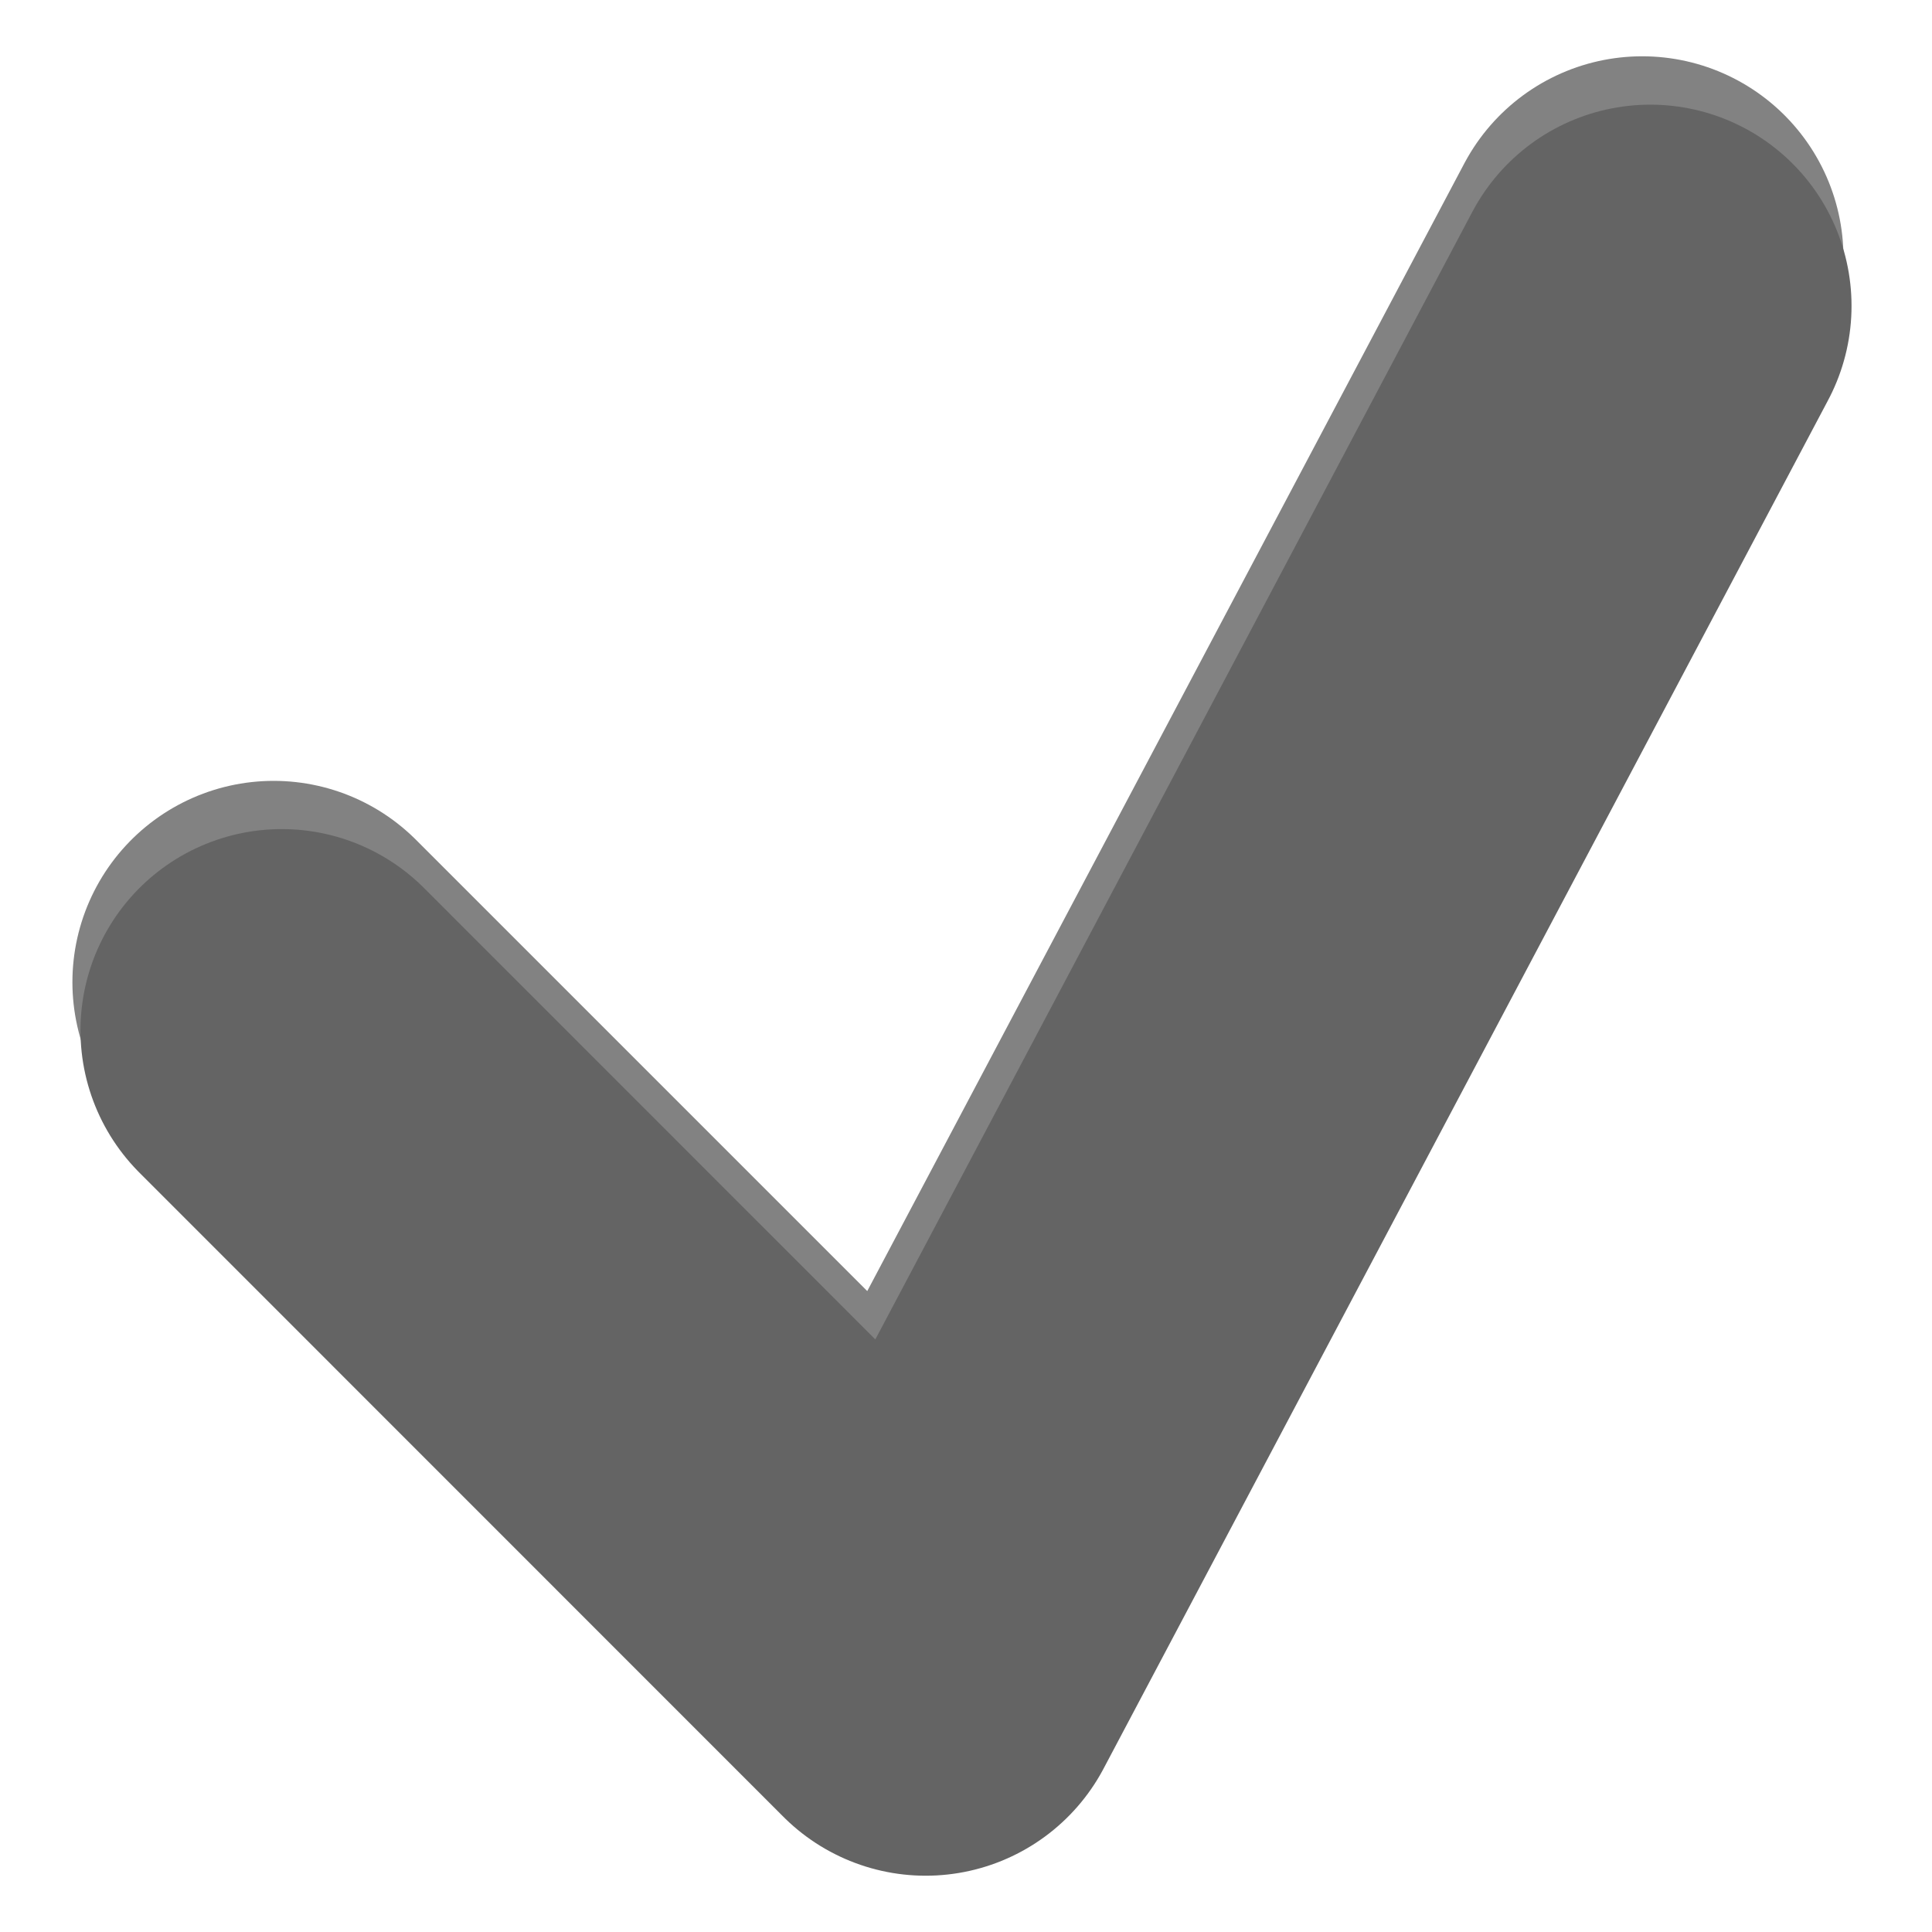
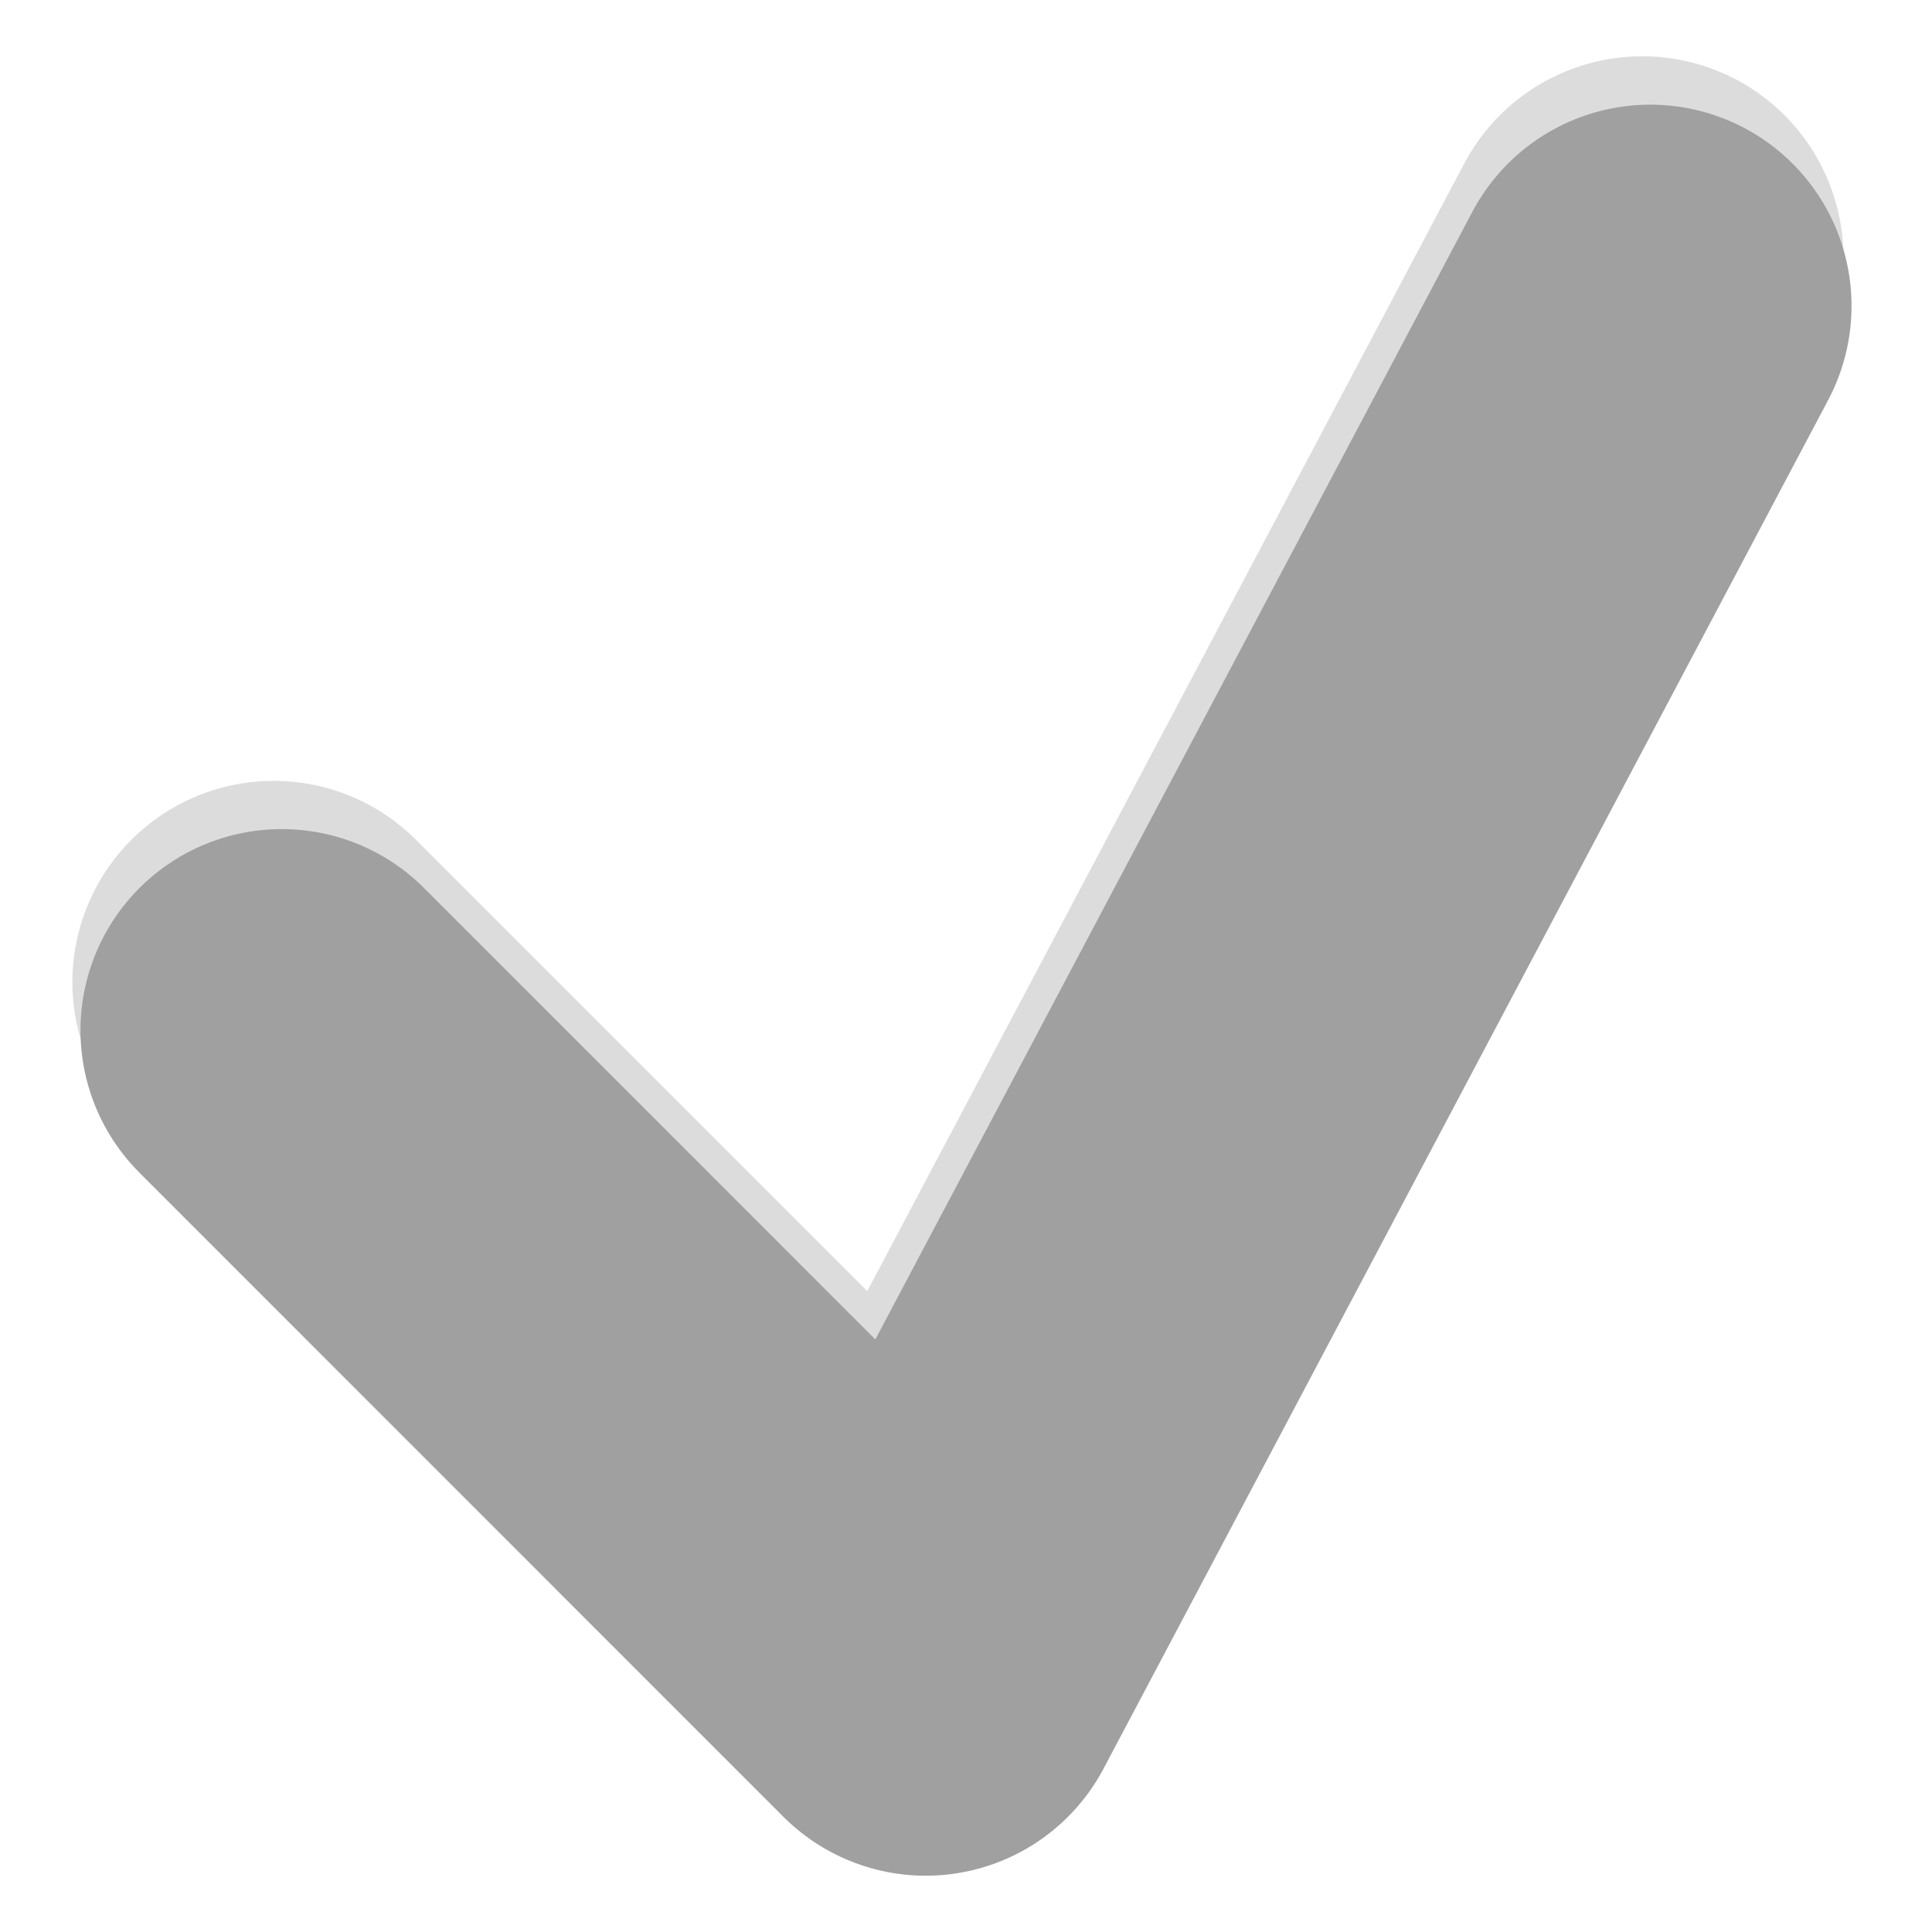
<svg xmlns="http://www.w3.org/2000/svg" width="48" height="48" viewBox="0 0 12.7 12.7" id="svg519">
  <defs id="defs516" />
  <g id="layer1">
-     <path style="fill:none;stroke:#828282;stroke-width:2.646;stroke-linecap:round;stroke-linejoin:round;stroke-dasharray:none;stroke-opacity:1" d="M1.799 6.456 6.032 10.689 10.795 1.693" id="path4042" />
-     <path style="fill:none;stroke:#646464;stroke-width:2.646;stroke-linecap:round;stroke-linejoin:round;stroke-dasharray:none;stroke-opacity:1" d="M1.852 6.773 6.085 11.007 10.848 2.011" id="path848" />
+     <path style="fill:none;stroke:#dcdcdc;stroke-width:2.646;stroke-linecap:round;stroke-linejoin:round;stroke-dasharray:none;stroke-opacity:1" d="M1.799 6.456 6.032 10.689 10.795 1.693" id="path4042" />
+     <path style="fill:none;stroke:#a0a0a0;stroke-width:2.646;stroke-linecap:round;stroke-linejoin:round;stroke-dasharray:none;stroke-opacity:1" d="M1.852 6.773 6.085 11.007 10.848 2.011" id="path848" />
  </g>
</svg>
